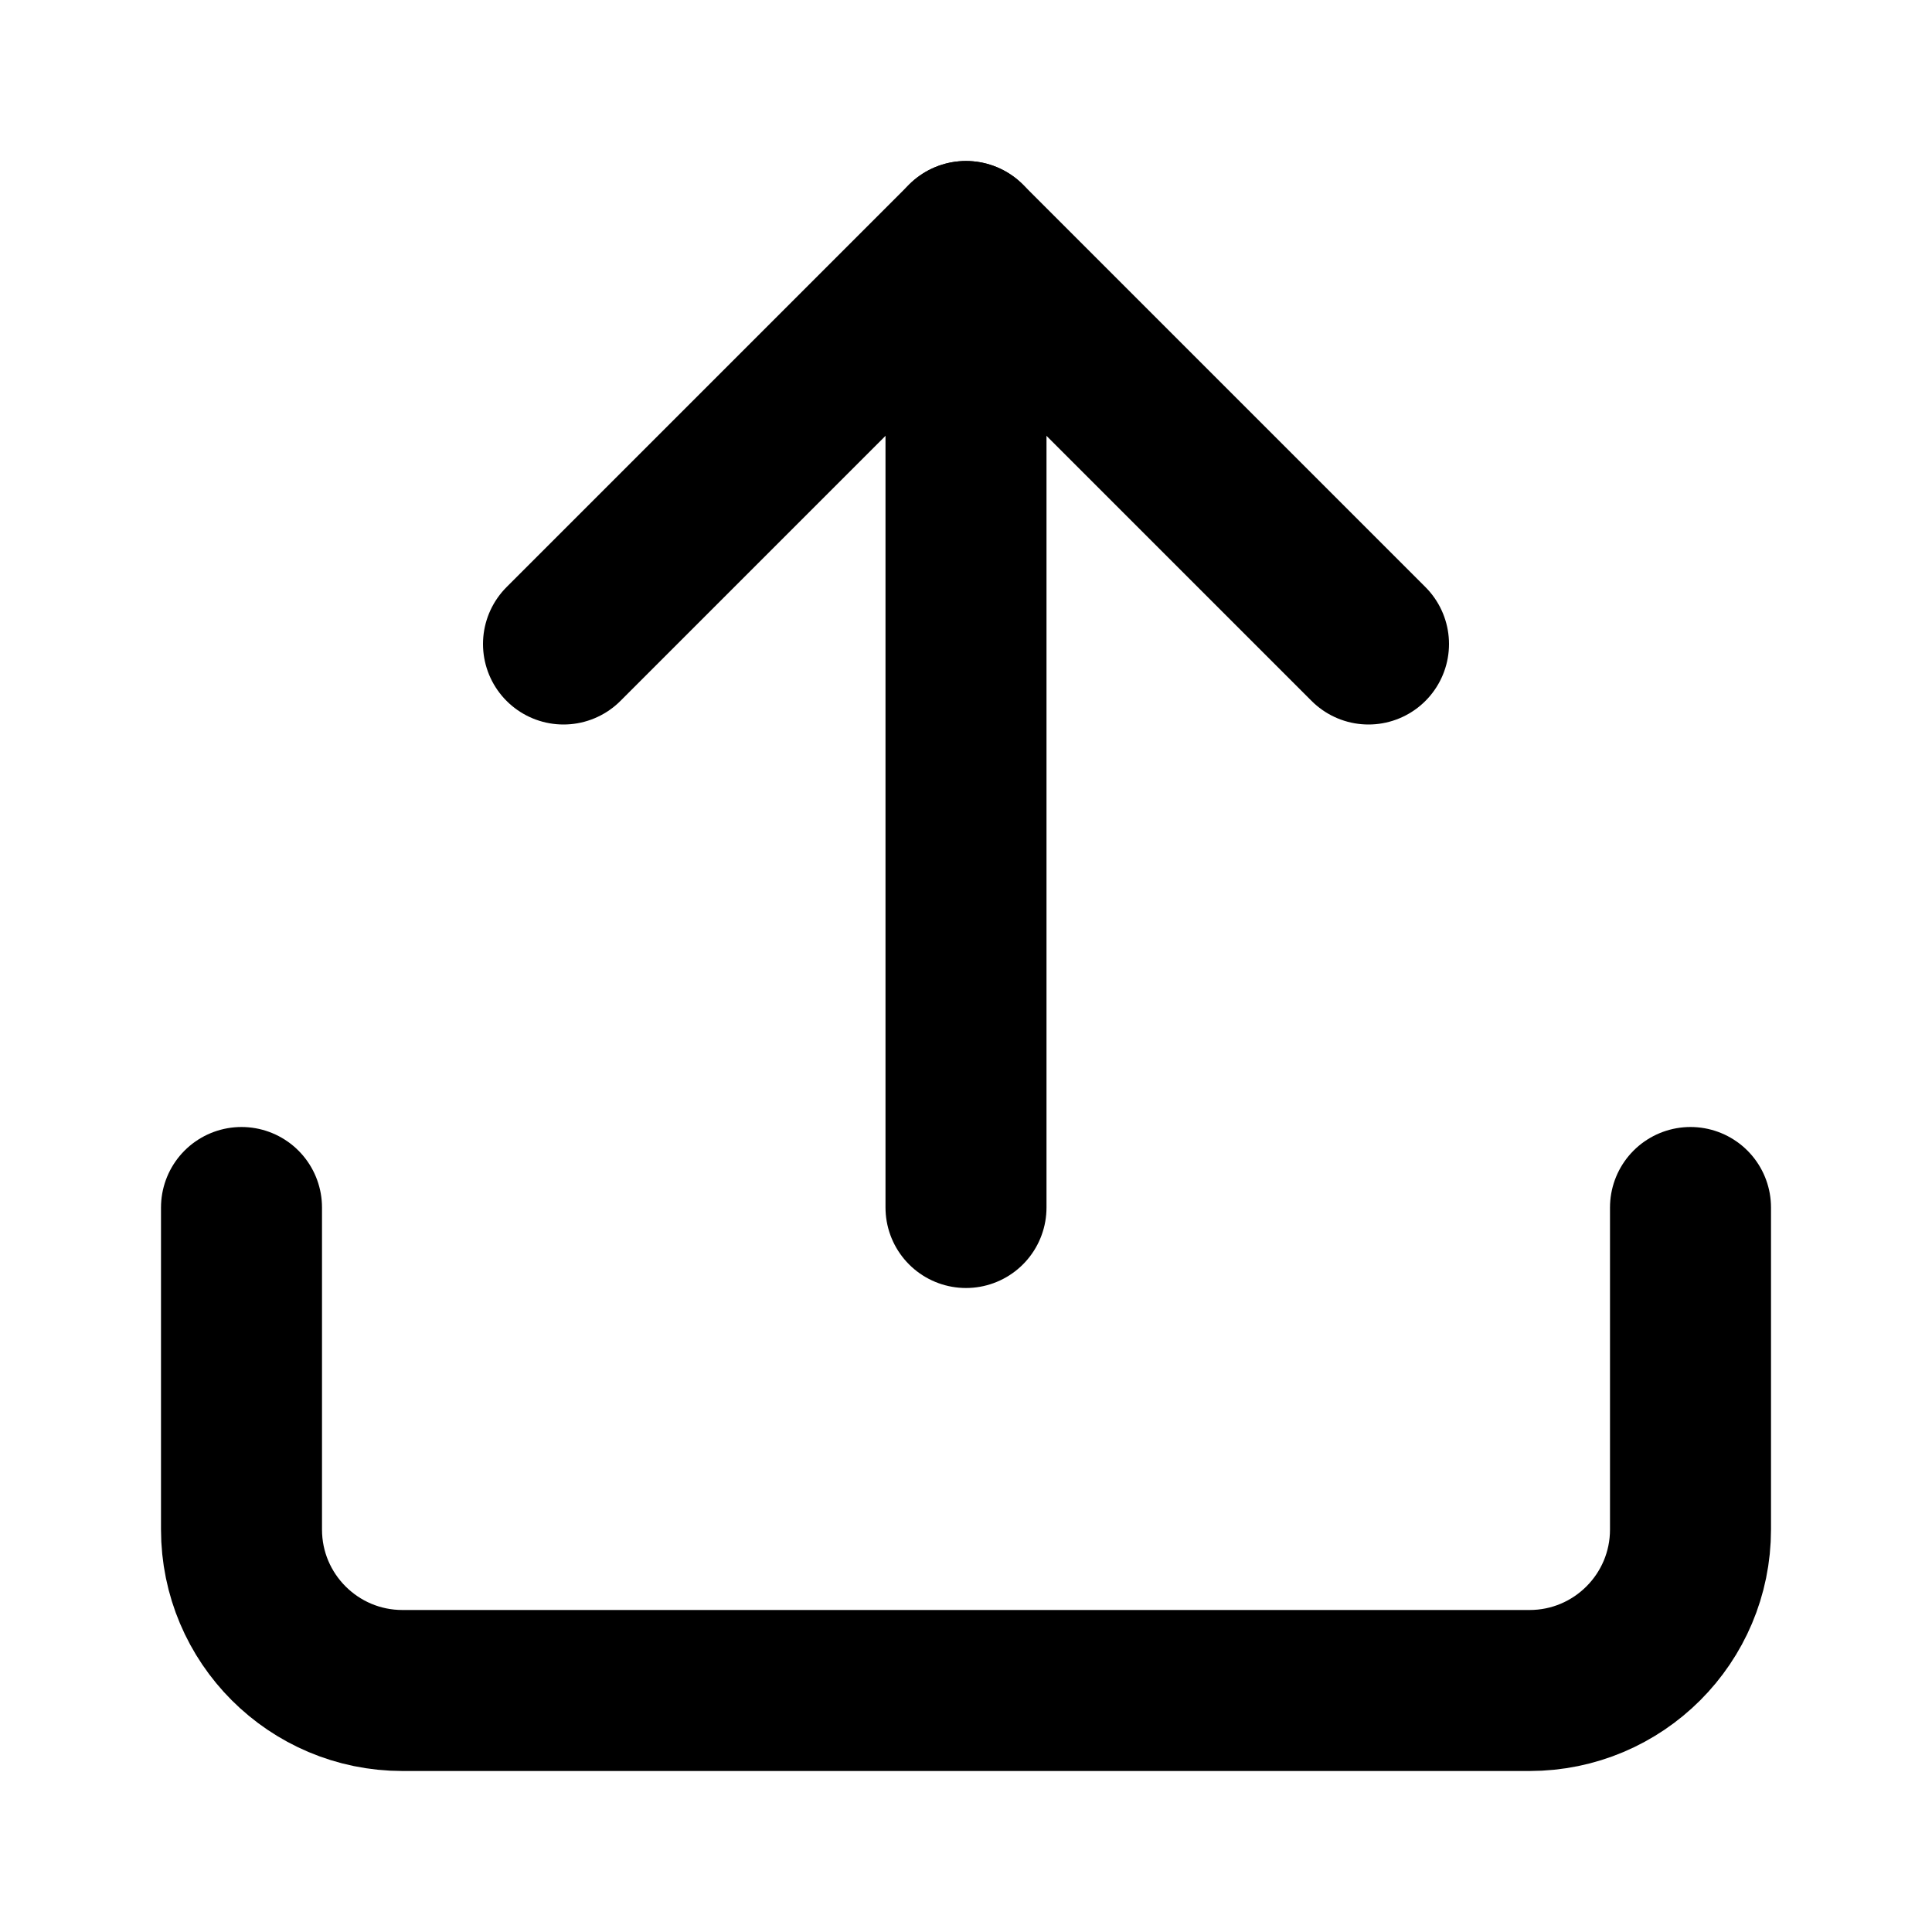
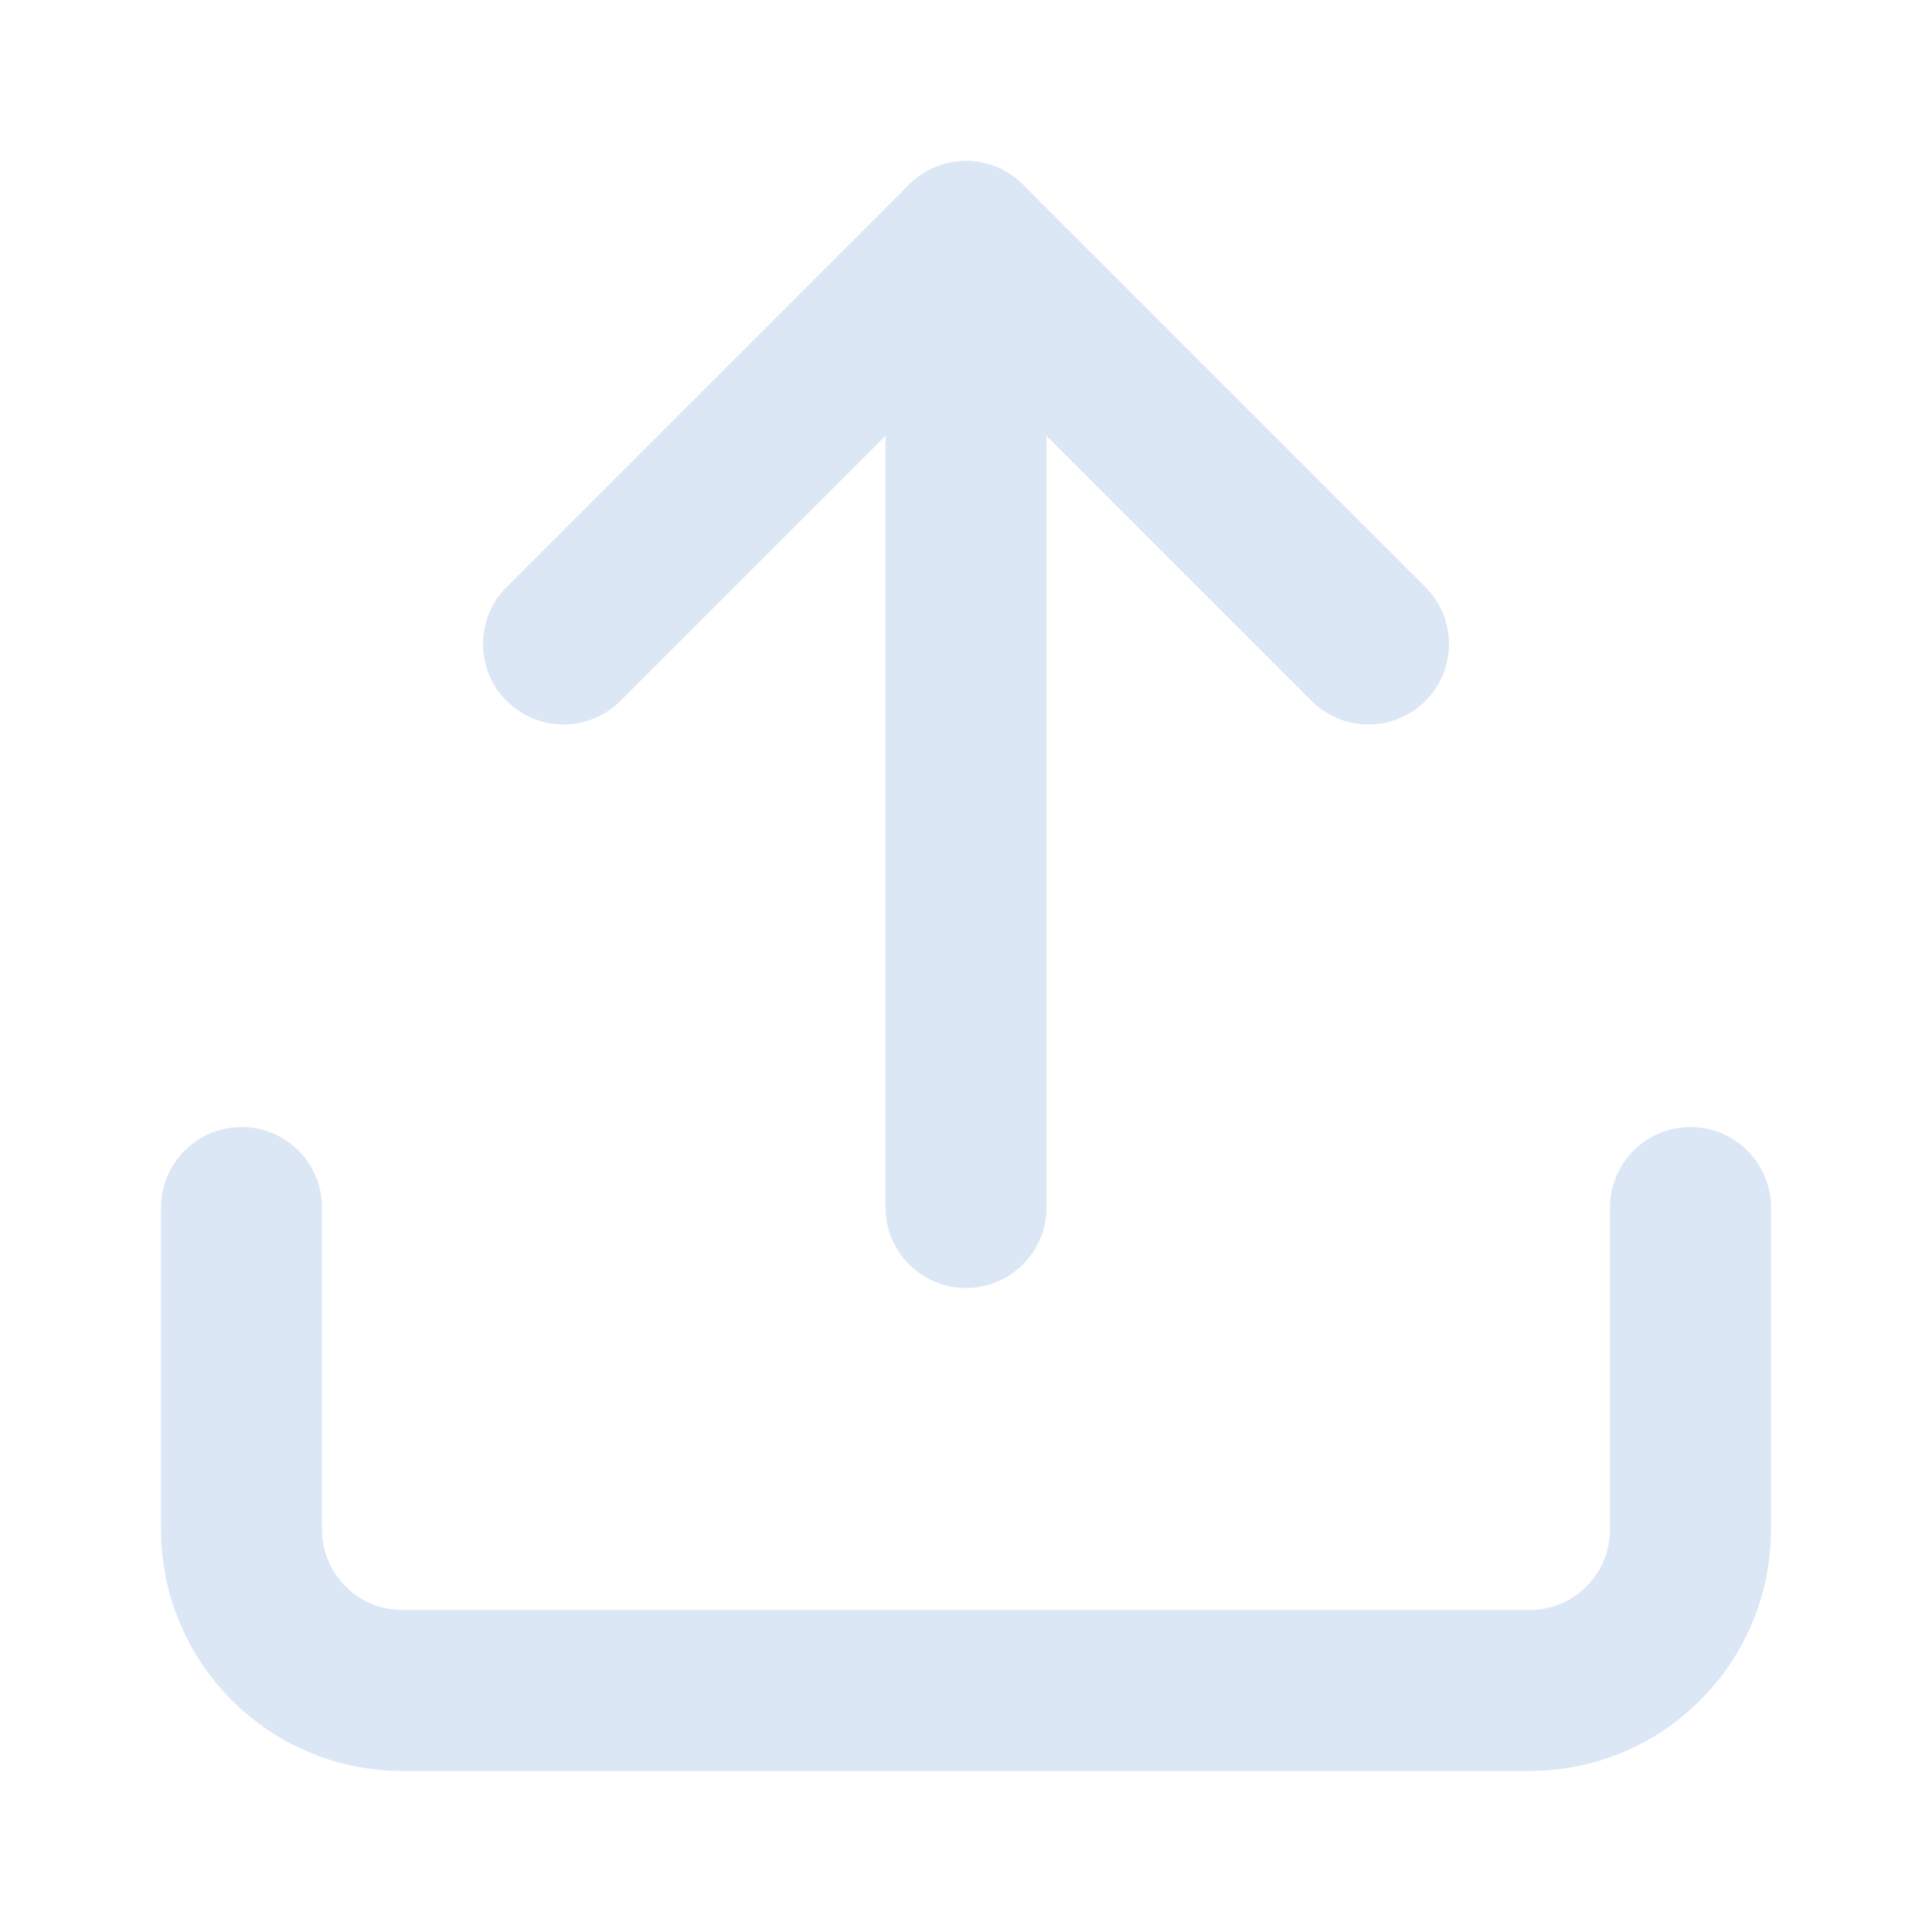
- <svg xmlns="http://www.w3.org/2000/svg" width="24" height="24" viewBox="0 0 24 24" fill="none" stroke="currentColor" stroke-width="2" stroke-linecap="round" stroke-linejoin="round">
+ <svg xmlns="http://www.w3.org/2000/svg" width="24" height="24" viewBox="0 0 24 24" fill="none" stroke="#DCE7F5" stroke-width="2" stroke-linecap="round" stroke-linejoin="round">
  <path d="M12 3v12" />
  <path d="m17 8-5-5-5 5" />
  <path d="M21 15v4a2 2 0 0 1-2 2H5a2 2 0 0 1-2-2v-4" />
</svg>
